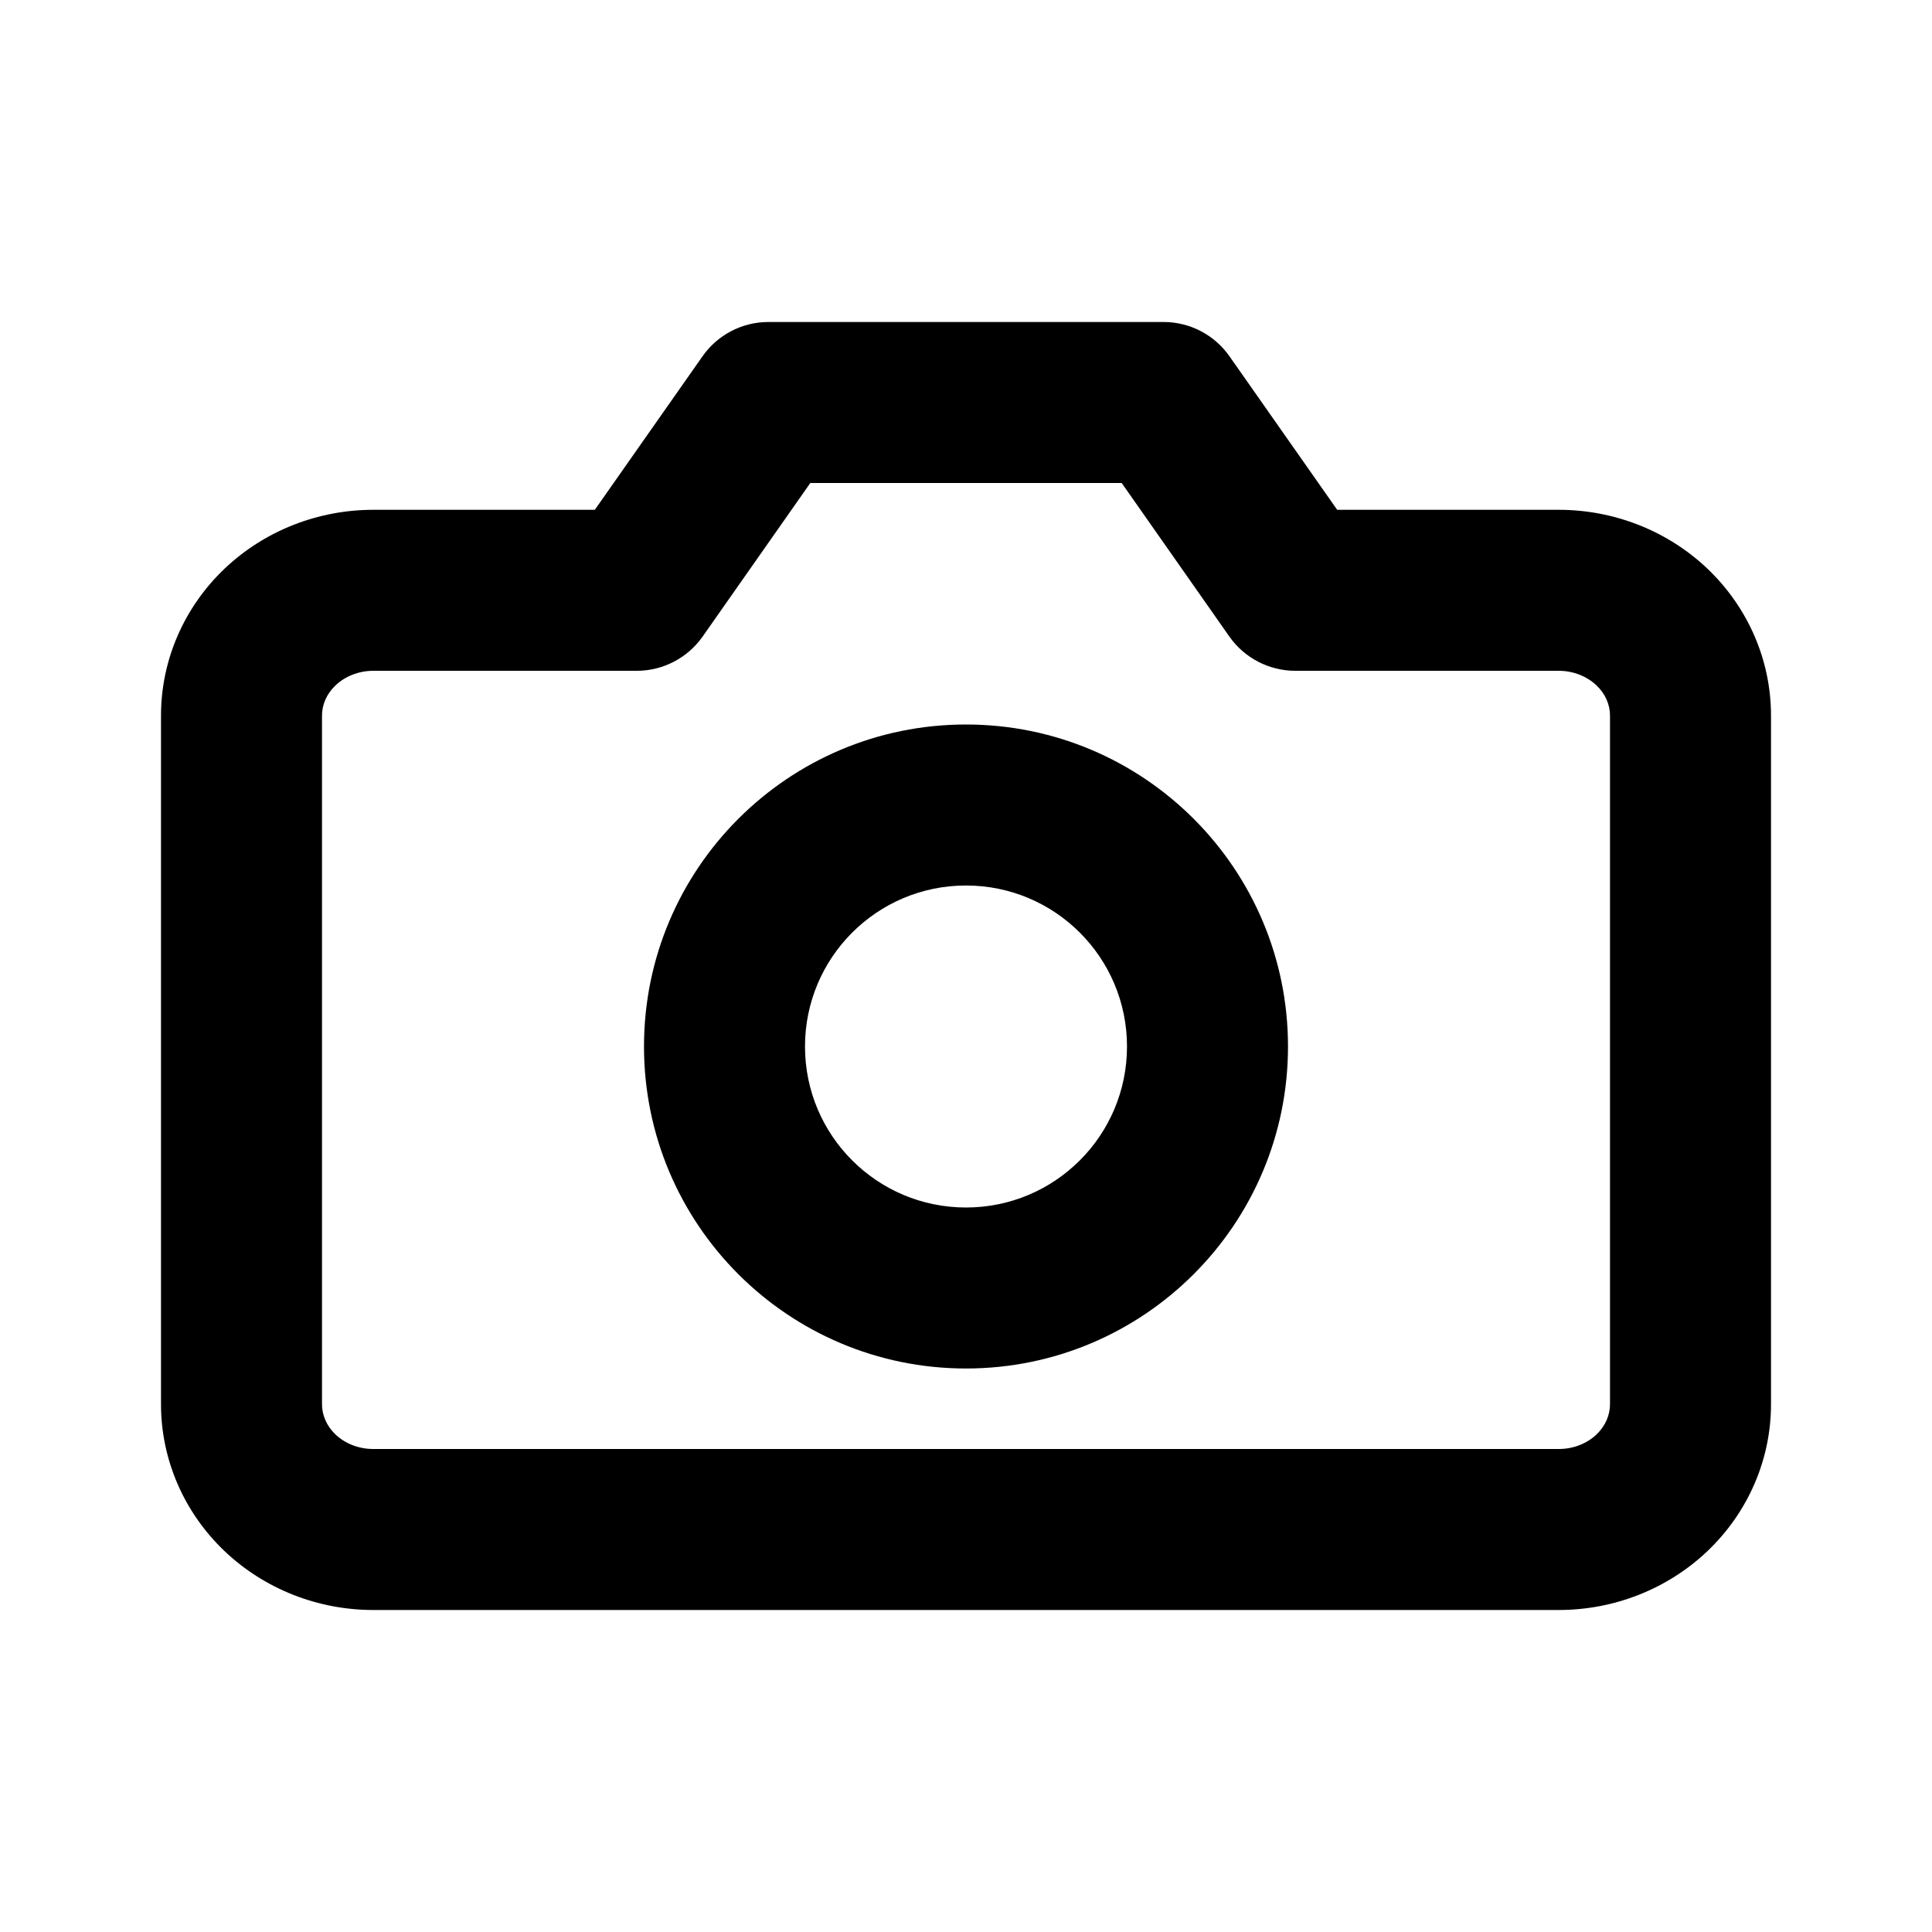
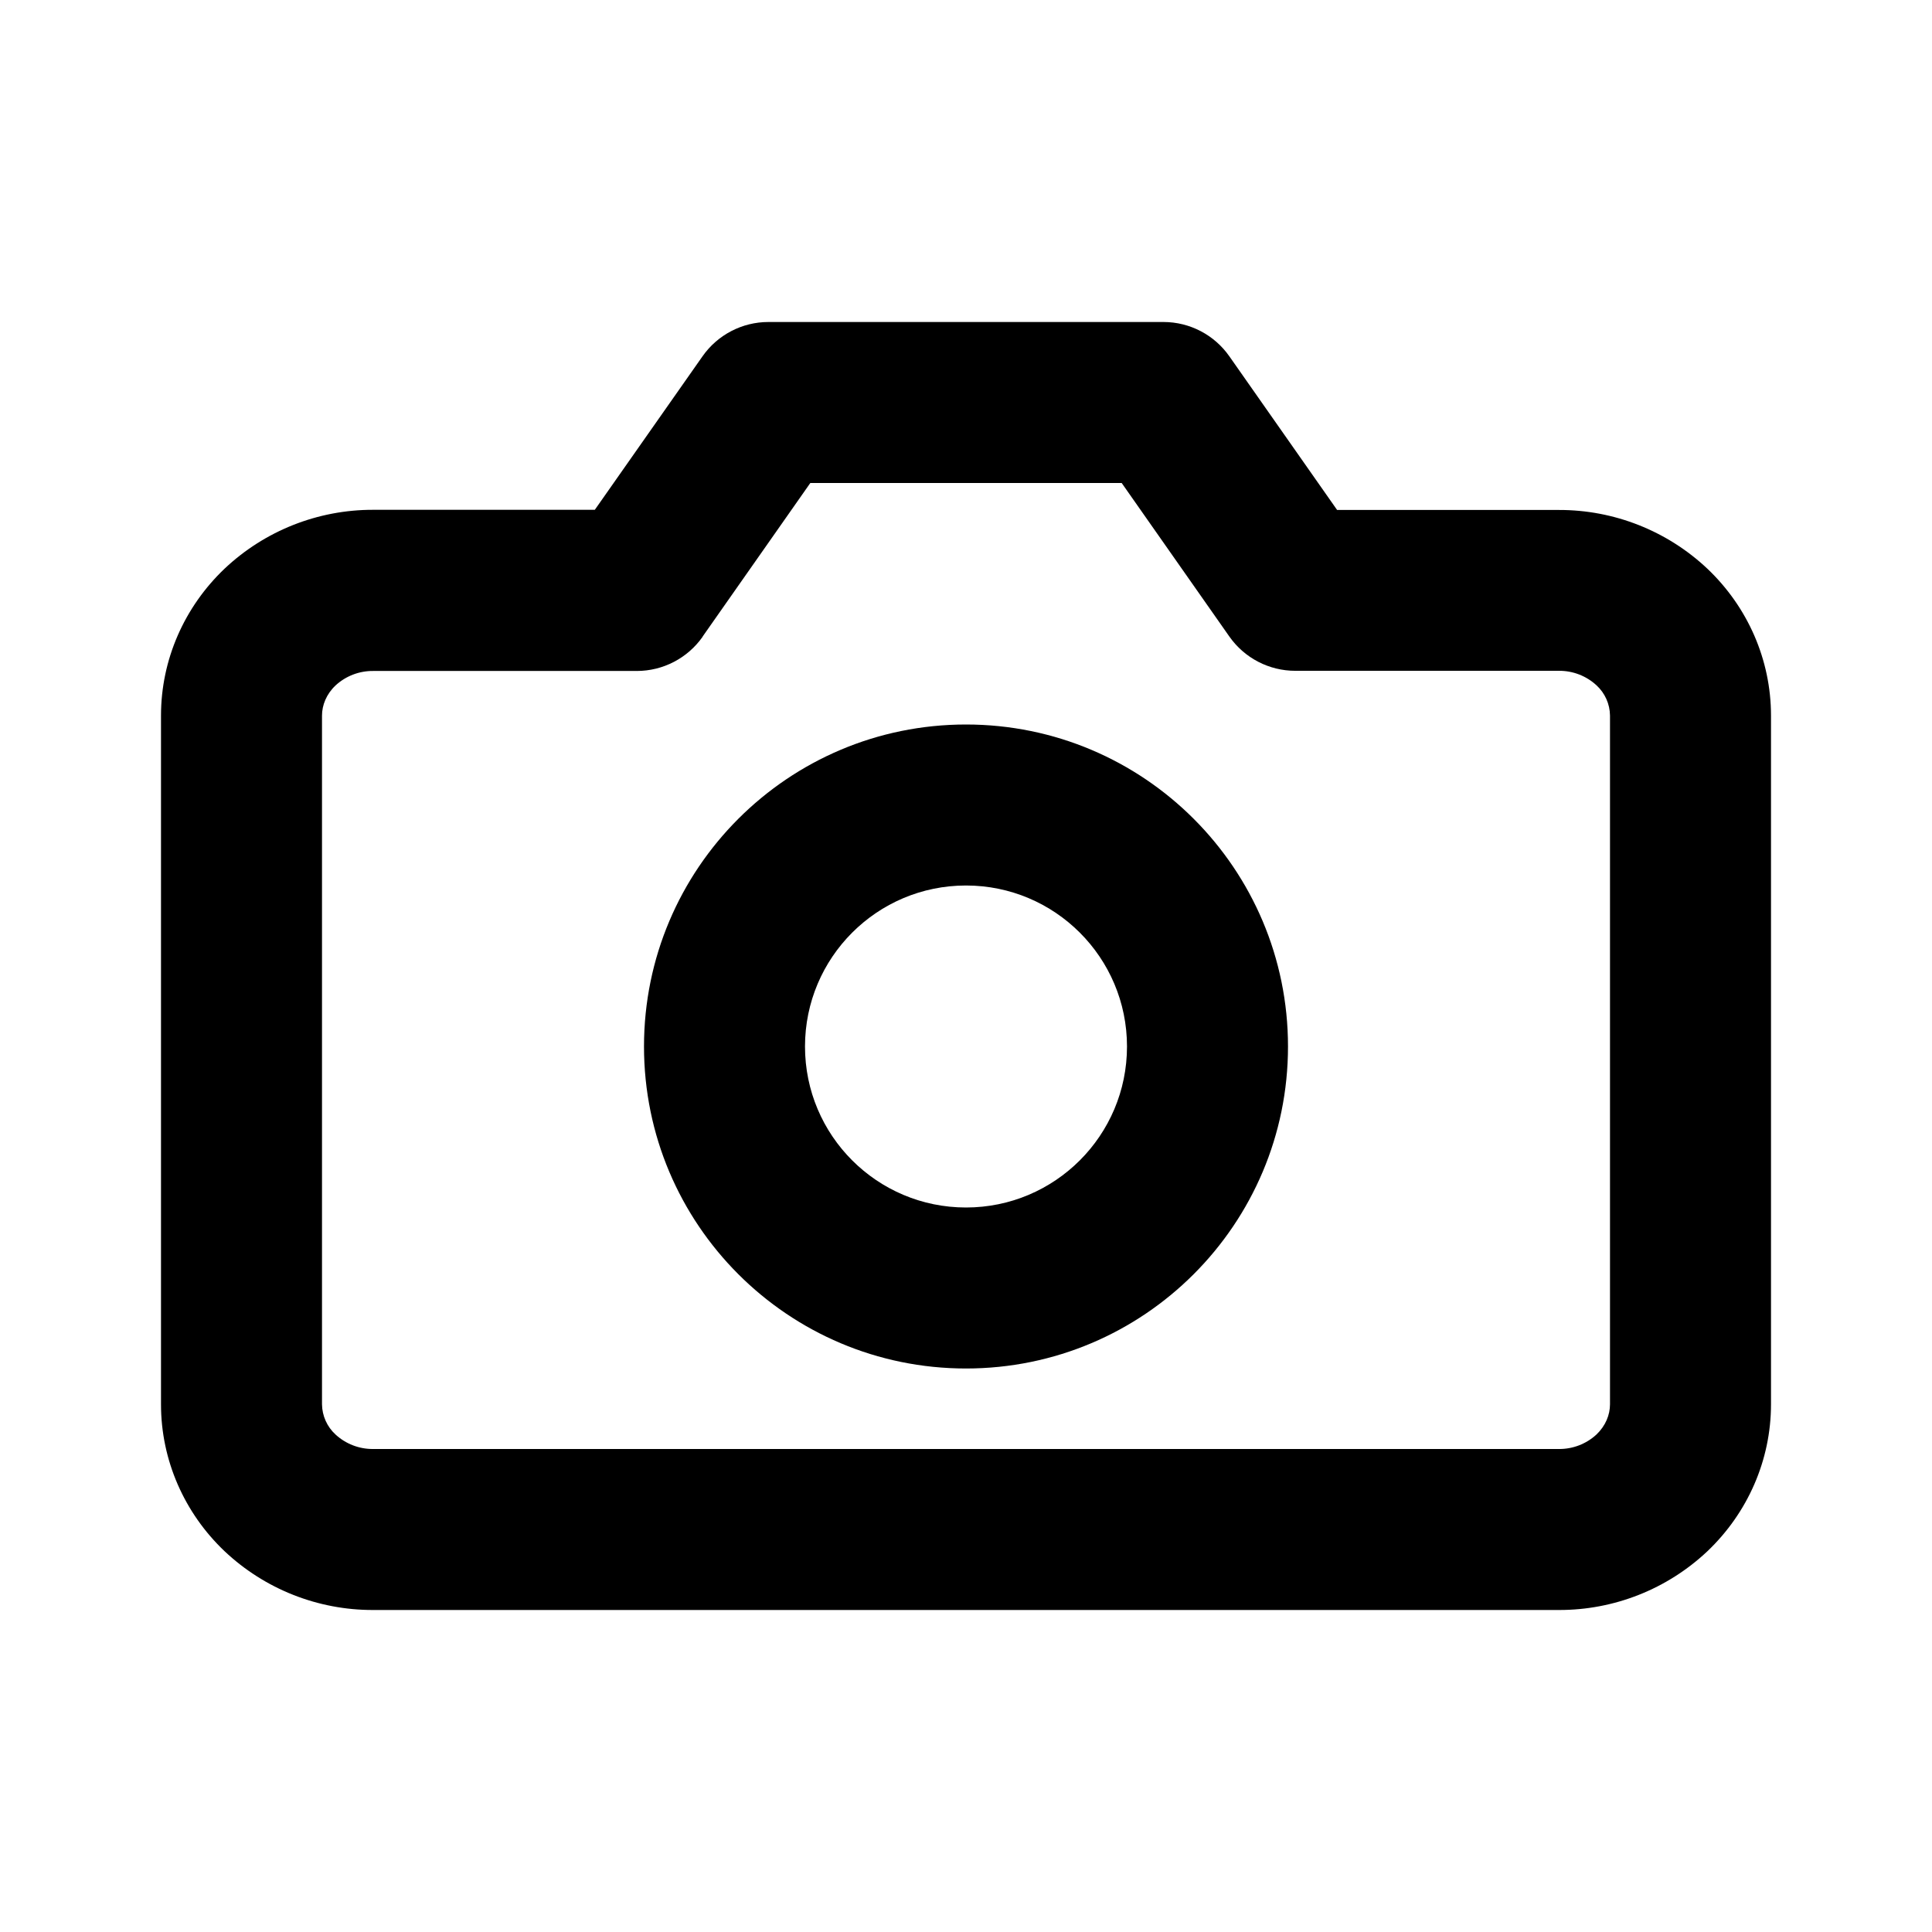
- <svg xmlns="http://www.w3.org/2000/svg" class="Icon Icon-camera" width="24" height="24" viewBox="0 0 24 24" fill="none">
-   <path fill-rule="evenodd" clip-rule="evenodd" d="M9.545 4C9.219 4 8.914 4.159 8.727 4.426L7.389 6.333H4.636C3.953 6.333 3.288 6.591 2.79 7.064C2.291 7.539 2 8.194 2 8.889V17.444C2 18.139 2.291 18.794 2.79 19.269C3.288 19.742 3.953 20 4.636 20H19.364C20.047 20 20.712 19.742 21.21 19.269C21.709 18.794 22 18.139 22 17.444V8.889C22 8.194 21.709 7.539 21.21 7.064C20.712 6.591 20.047 6.333 19.364 6.333H16.611L15.273 4.426C15.086 4.159 14.781 4 14.454 4H9.545ZM8.728 7.908L10.066 6H13.934L15.272 7.908C15.459 8.174 15.765 8.333 16.091 8.333H19.364C19.548 8.333 19.716 8.404 19.832 8.514C19.946 8.622 20 8.758 20 8.889V17.444C20 17.575 19.946 17.711 19.832 17.82C19.716 17.93 19.548 18 19.364 18H4.636C4.452 18 4.284 17.93 4.168 17.82C4.054 17.711 4 17.575 4 17.444V8.889C4 8.758 4.054 8.622 4.168 8.514C4.284 8.404 4.452 8.333 4.636 8.333H7.909C8.235 8.333 8.541 8.174 8.728 7.908ZM10 13C10 11.895 10.895 11 12 11C13.105 11 14 11.895 14 13C14 14.105 13.105 15 12 15C10.895 15 10 14.105 10 13ZM12 9C9.791 9 8 10.791 8 13C8 15.209 9.791 17 12 17C14.209 17 16 15.209 16 13C16 10.791 14.209 9 12 9Z" fill="currentColor" />
+ <svg xmlns="http://www.w3.org/2000/svg" class="Icon Icon-camera" viewBox="0 0 24 24" fill="none">
+   <path fill-rule="evenodd" clip-rule="evenodd" d="M9.545 4a1 1 0 0 0-.818.426L7.389 6.333H4.636a2.68 2.68 0 0 0-1.846.731C2.29 7.54 2 8.194 2 8.89v8.555c0 .695.29 1.35.79 1.825A2.68 2.68 0 0 0 4.636 20h14.728a2.68 2.68 0 0 0 1.846-.73c.5-.476.79-1.131.79-1.826V8.89c0-.695-.29-1.35-.79-1.825a2.68 2.68 0 0 0-1.846-.73H16.61l-1.338-1.908A1 1 0 0 0 14.454 4H9.546Zm-.817 3.908L10.066 6h3.868l1.338 1.908a1 1 0 0 0 .819.425h3.273a.68.68 0 0 1 .468.18.518.518 0 0 1 .168.376v8.555c0 .131-.054.267-.168.376a.68.68 0 0 1-.468.18H4.636a.68.68 0 0 1-.468-.18.518.518 0 0 1-.168-.376V8.89c0-.13.054-.267.168-.375a.68.68 0 0 1 .468-.18H7.91a1 1 0 0 0 .819-.426ZM10 13a2 2 0 1 1 4 0 2 2 0 0 1-4 0Zm2-4a4 4 0 1 0 0 8 4 4 0 0 0 0-8Z" fill="currentColor" />
</svg>
